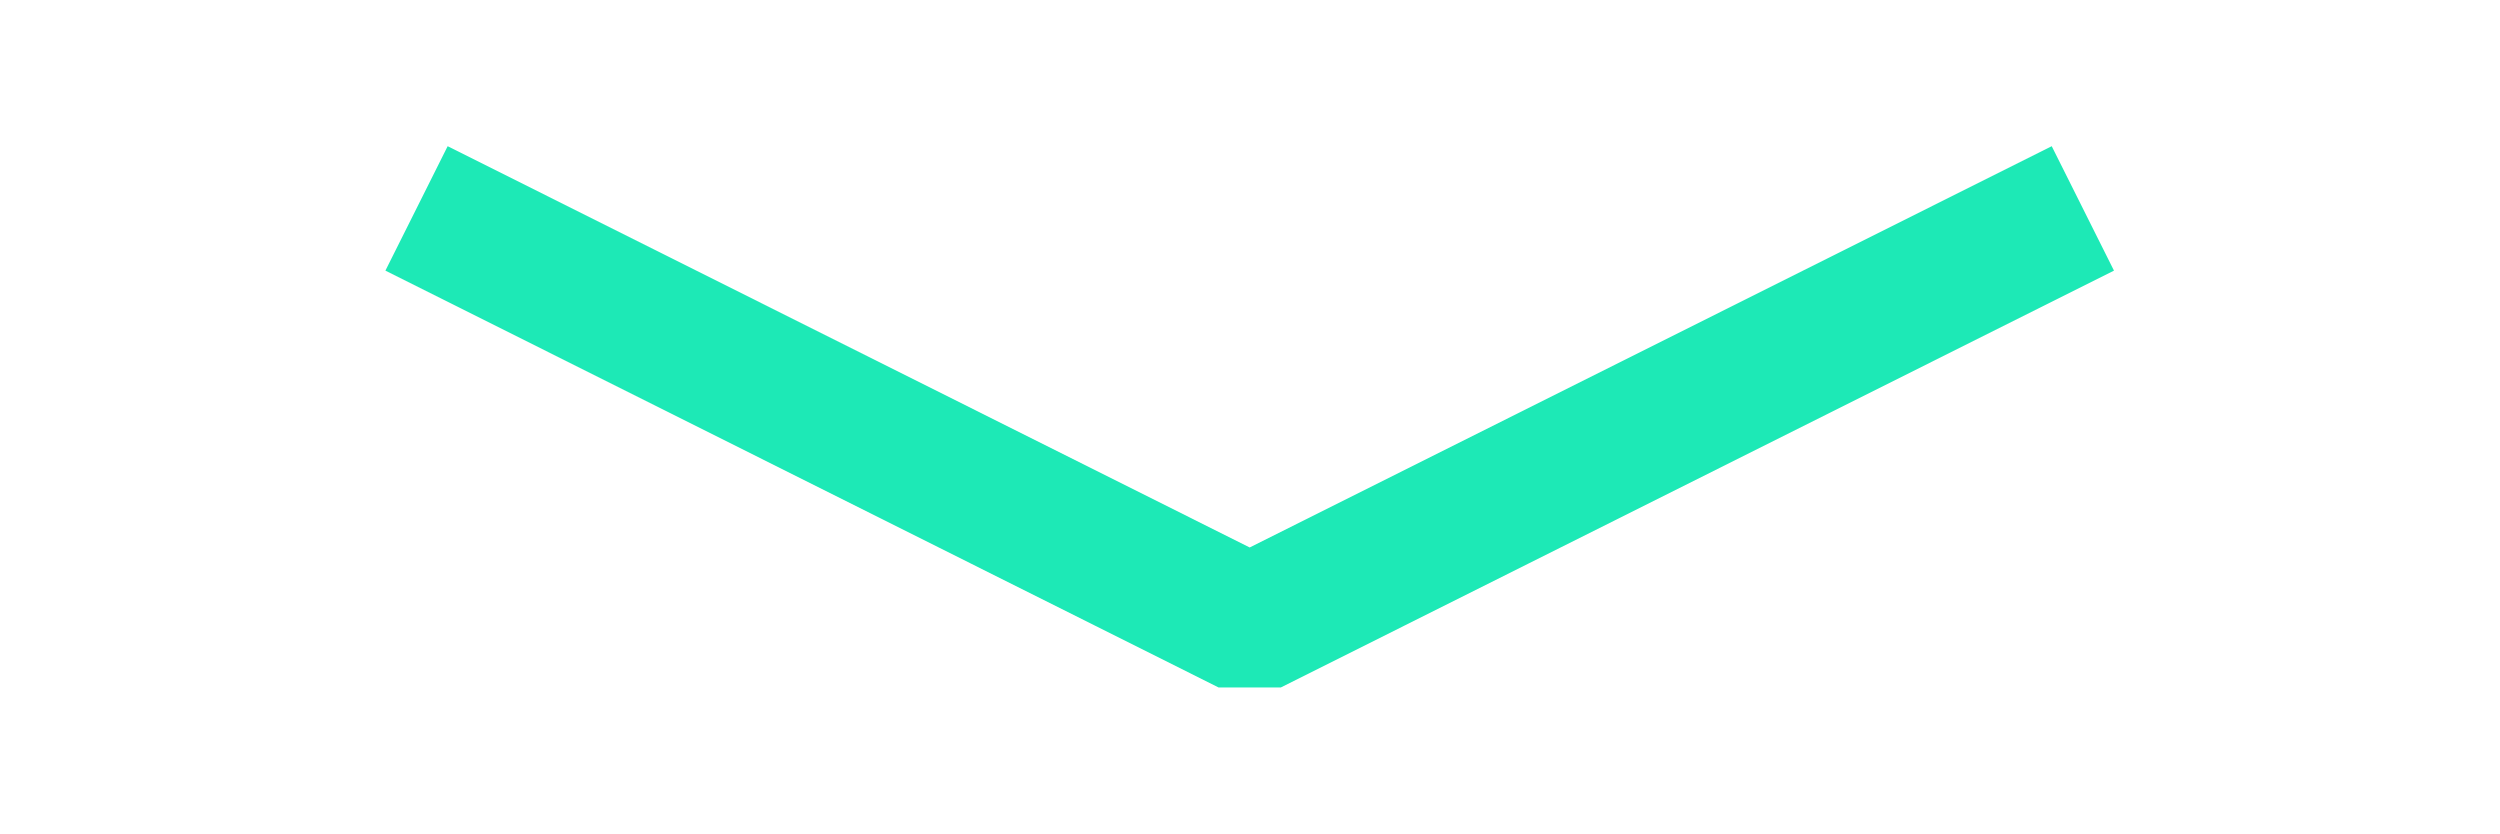
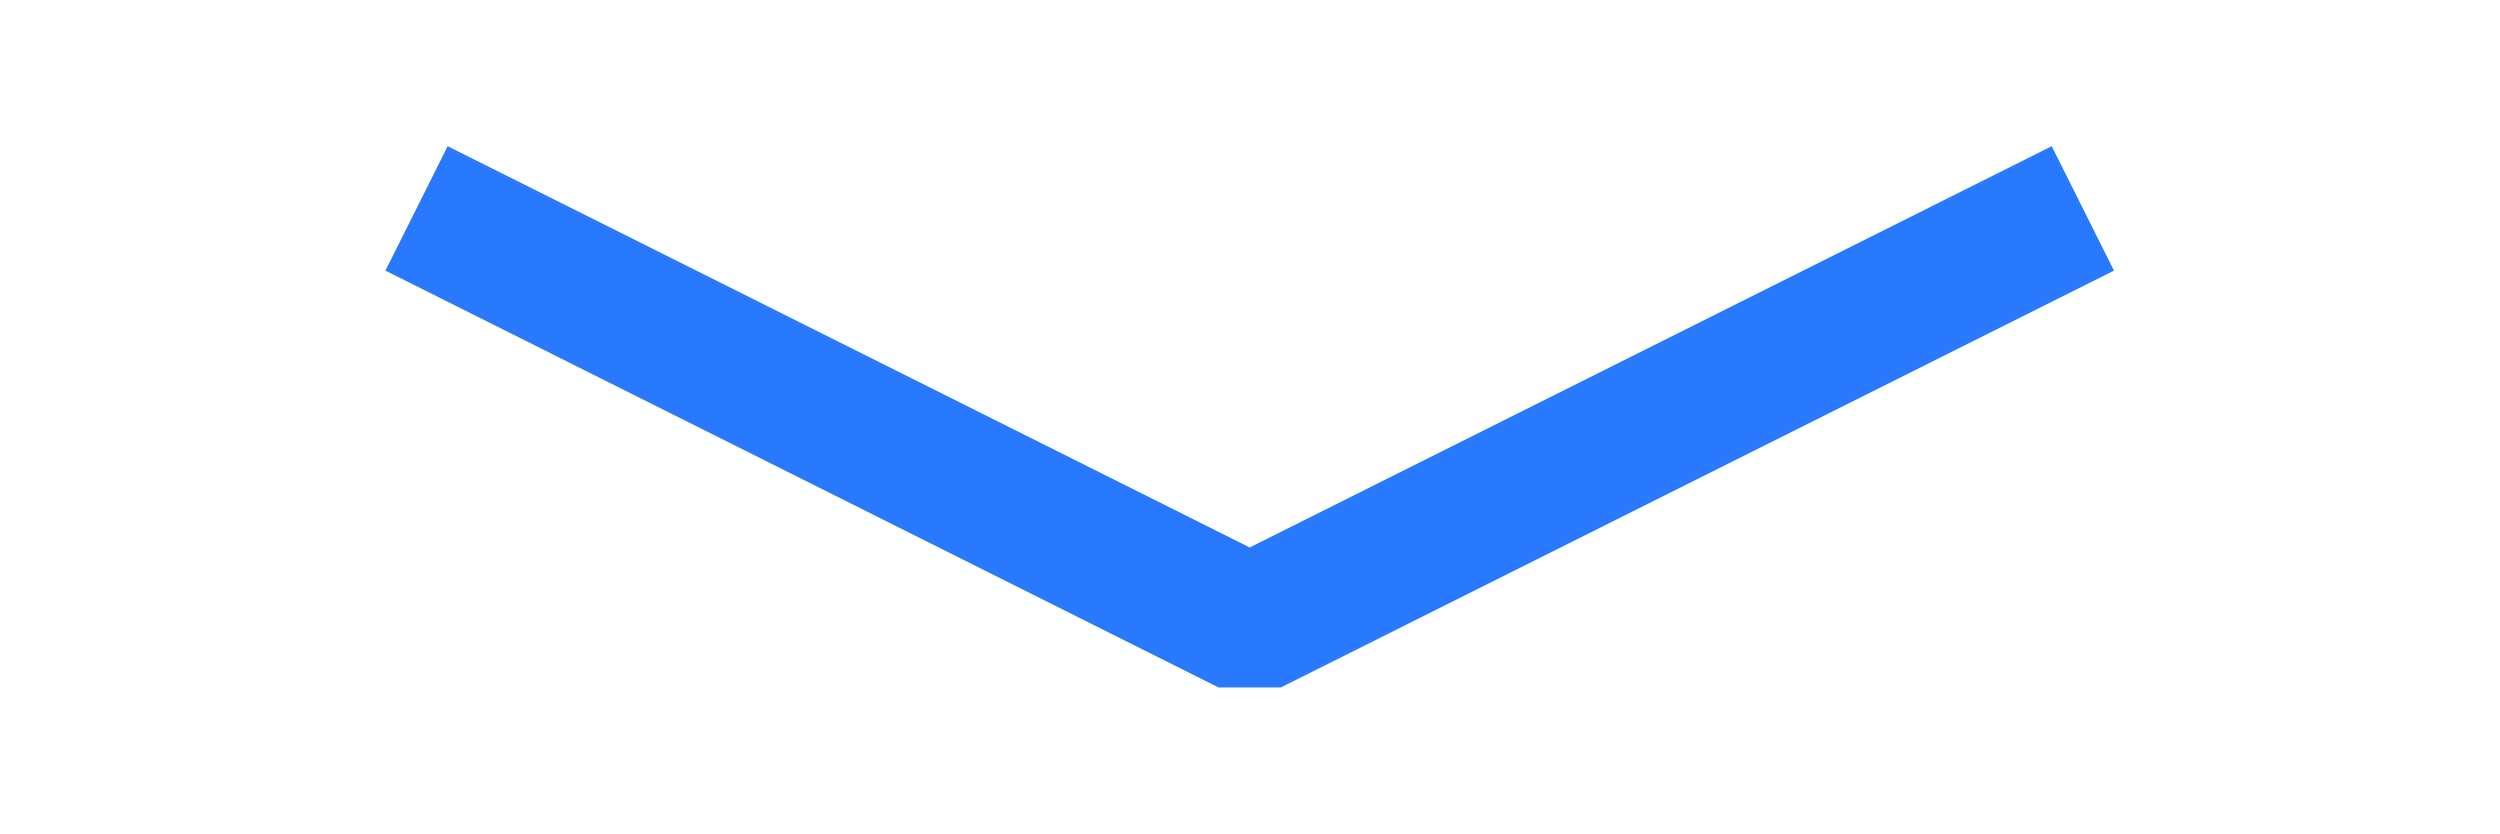
<svg xmlns="http://www.w3.org/2000/svg" width="18" height="6" viewBox="0 0 4.762 1.587" version="1.1" id="svg8">
  <defs id="defs2" />
  <g id="layer1" transform="translate(-0.2645833,-294.3542)">
    <path style="opacity:1;fill:#ffc107;fill-opacity:1;stroke:none;stroke-width:0.386;stroke-miterlimit:4;stroke-dasharray:none;stroke-opacity:1" d="m 50.206,401.677 c 110.217,0.713 55.109,0.356 0,0 z" id="rect997" />
-     <path style="fill:none;stroke:#1de9b6;stroke-width:0.265;stroke-linecap:butt;stroke-linejoin:bevel;stroke-miterlimit:4;stroke-dasharray:none;stroke-opacity:1" d="m 1.058,294.751 1.587,0.794 1.587,-0.794" id="path827" />
+     <path style="fill:none;stroke:#2979ff;stroke-width:0.265;stroke-linecap:butt;stroke-linejoin:bevel;stroke-miterlimit:4;stroke-dasharray:none;stroke-opacity:1" d="m 1.058,294.751 1.587,0.794 1.587,-0.794" id="path827" />
  </g>
</svg>
